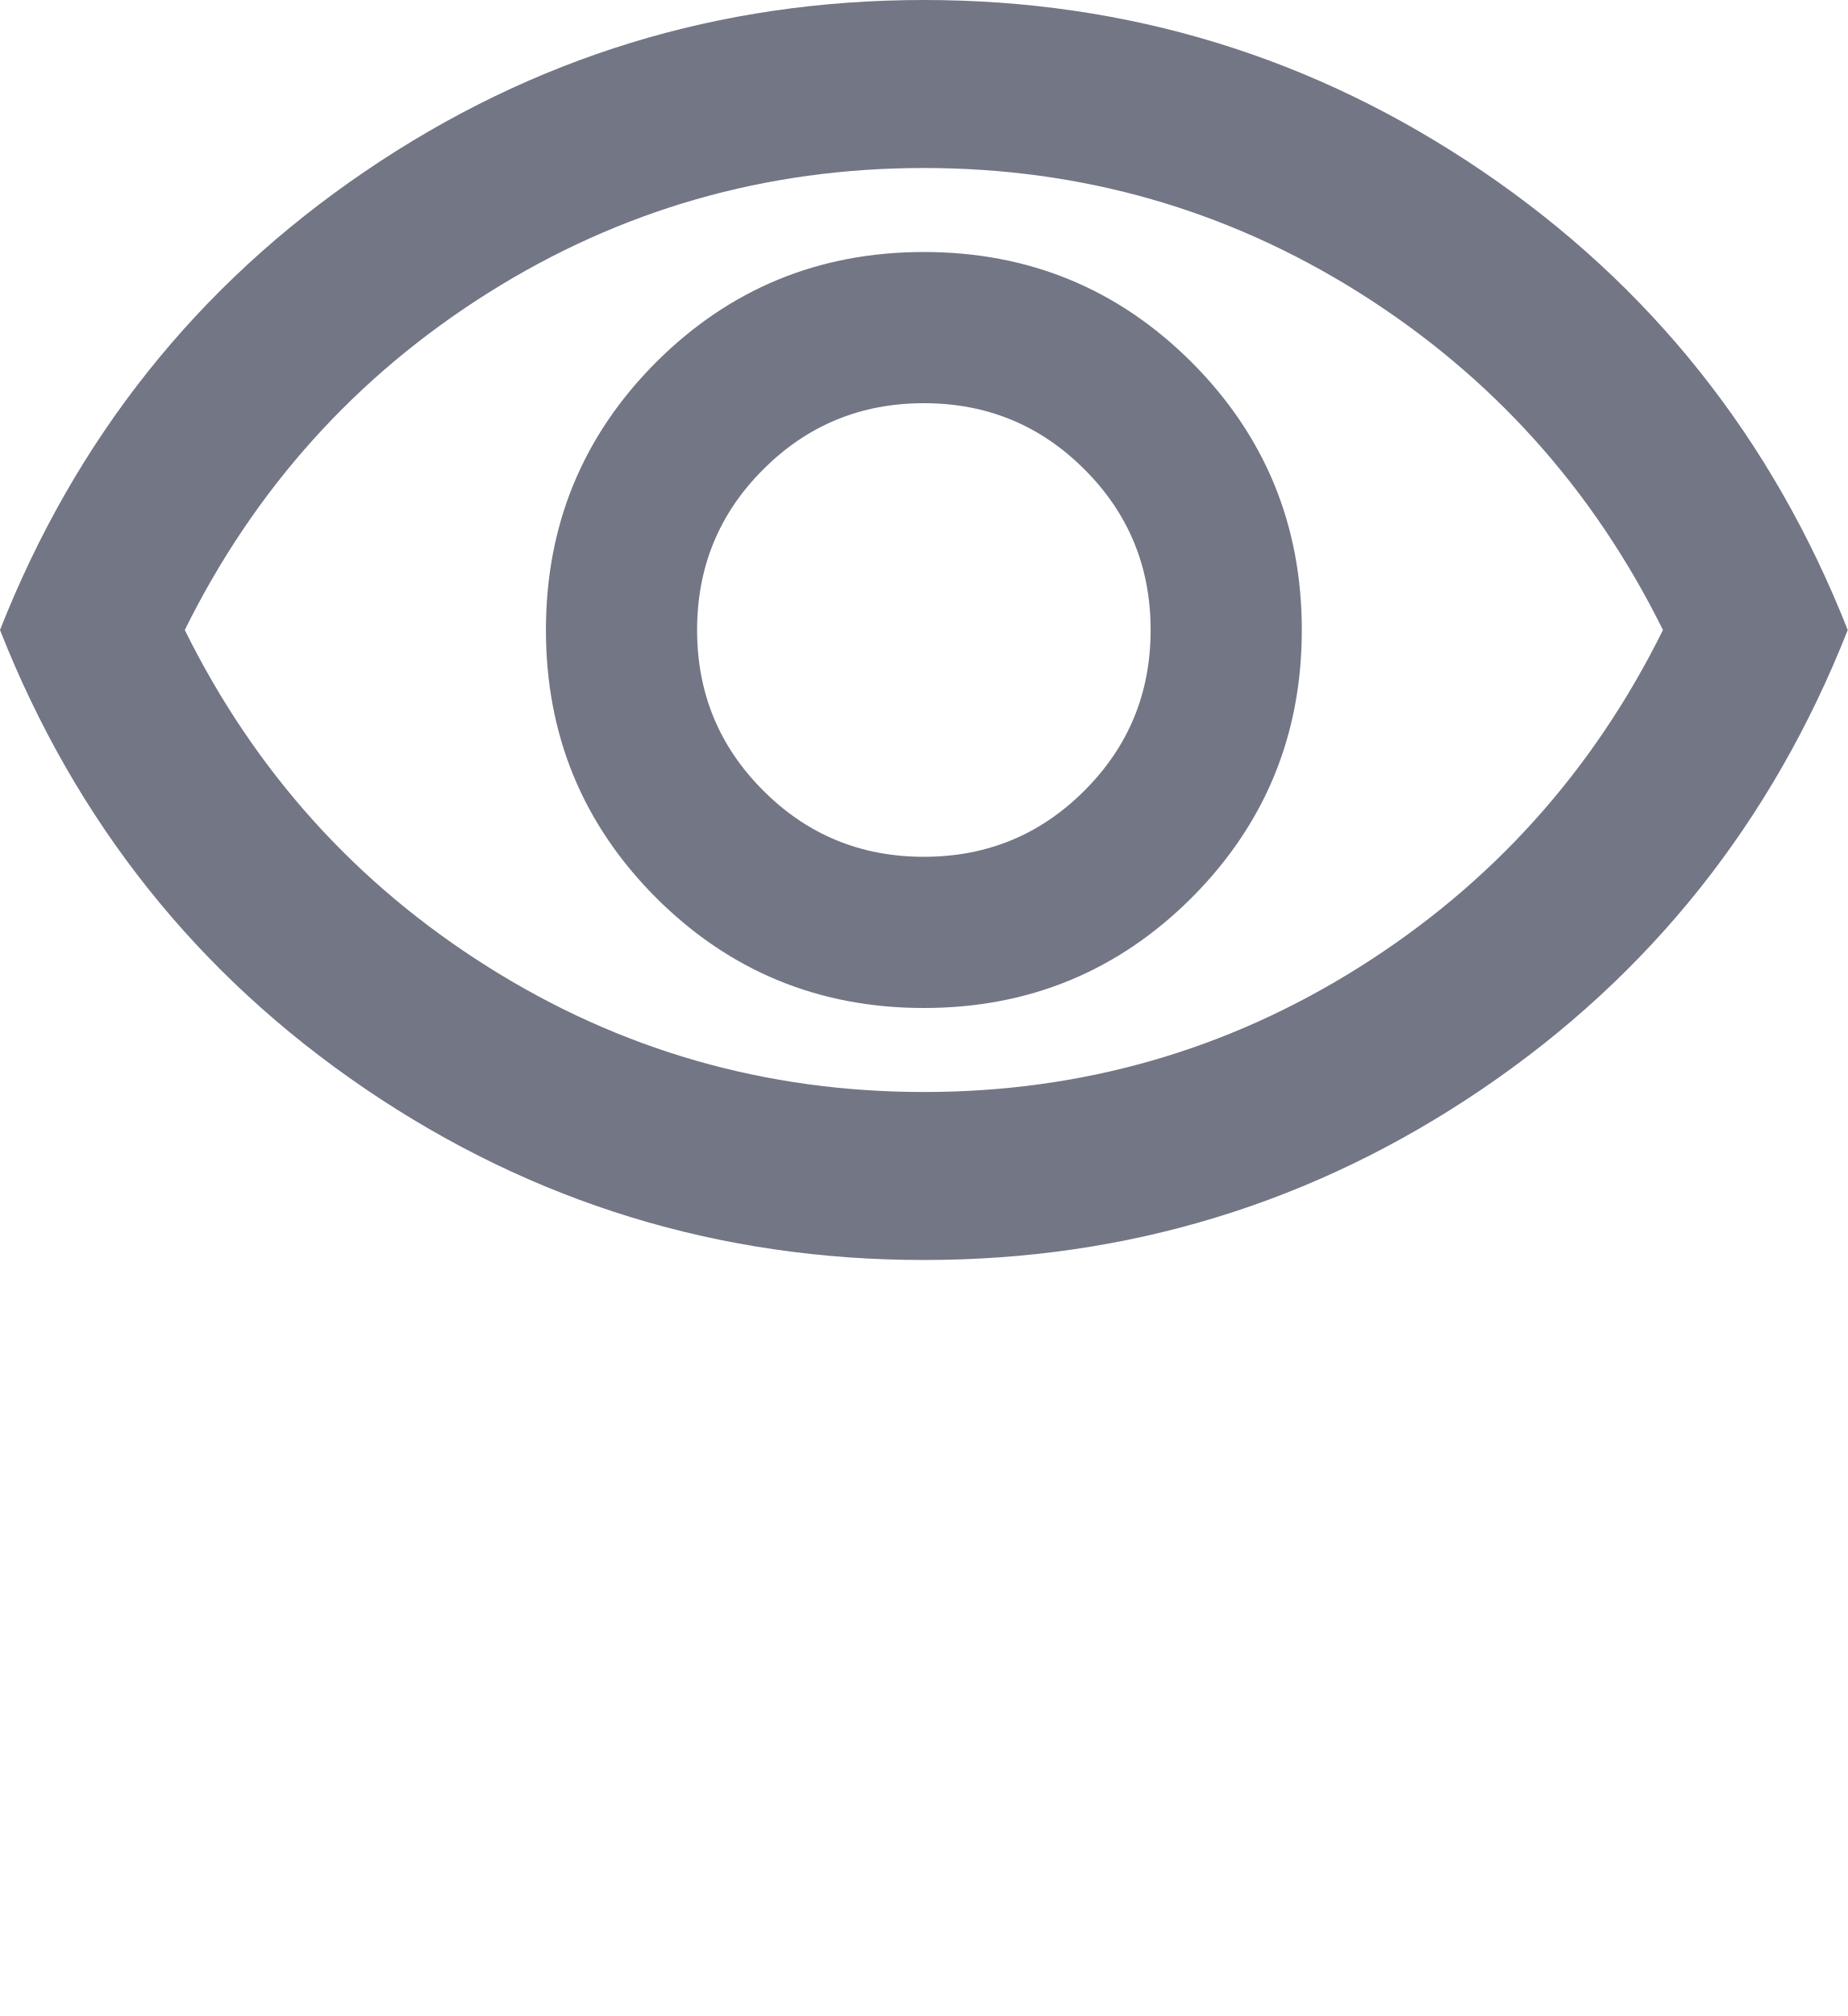
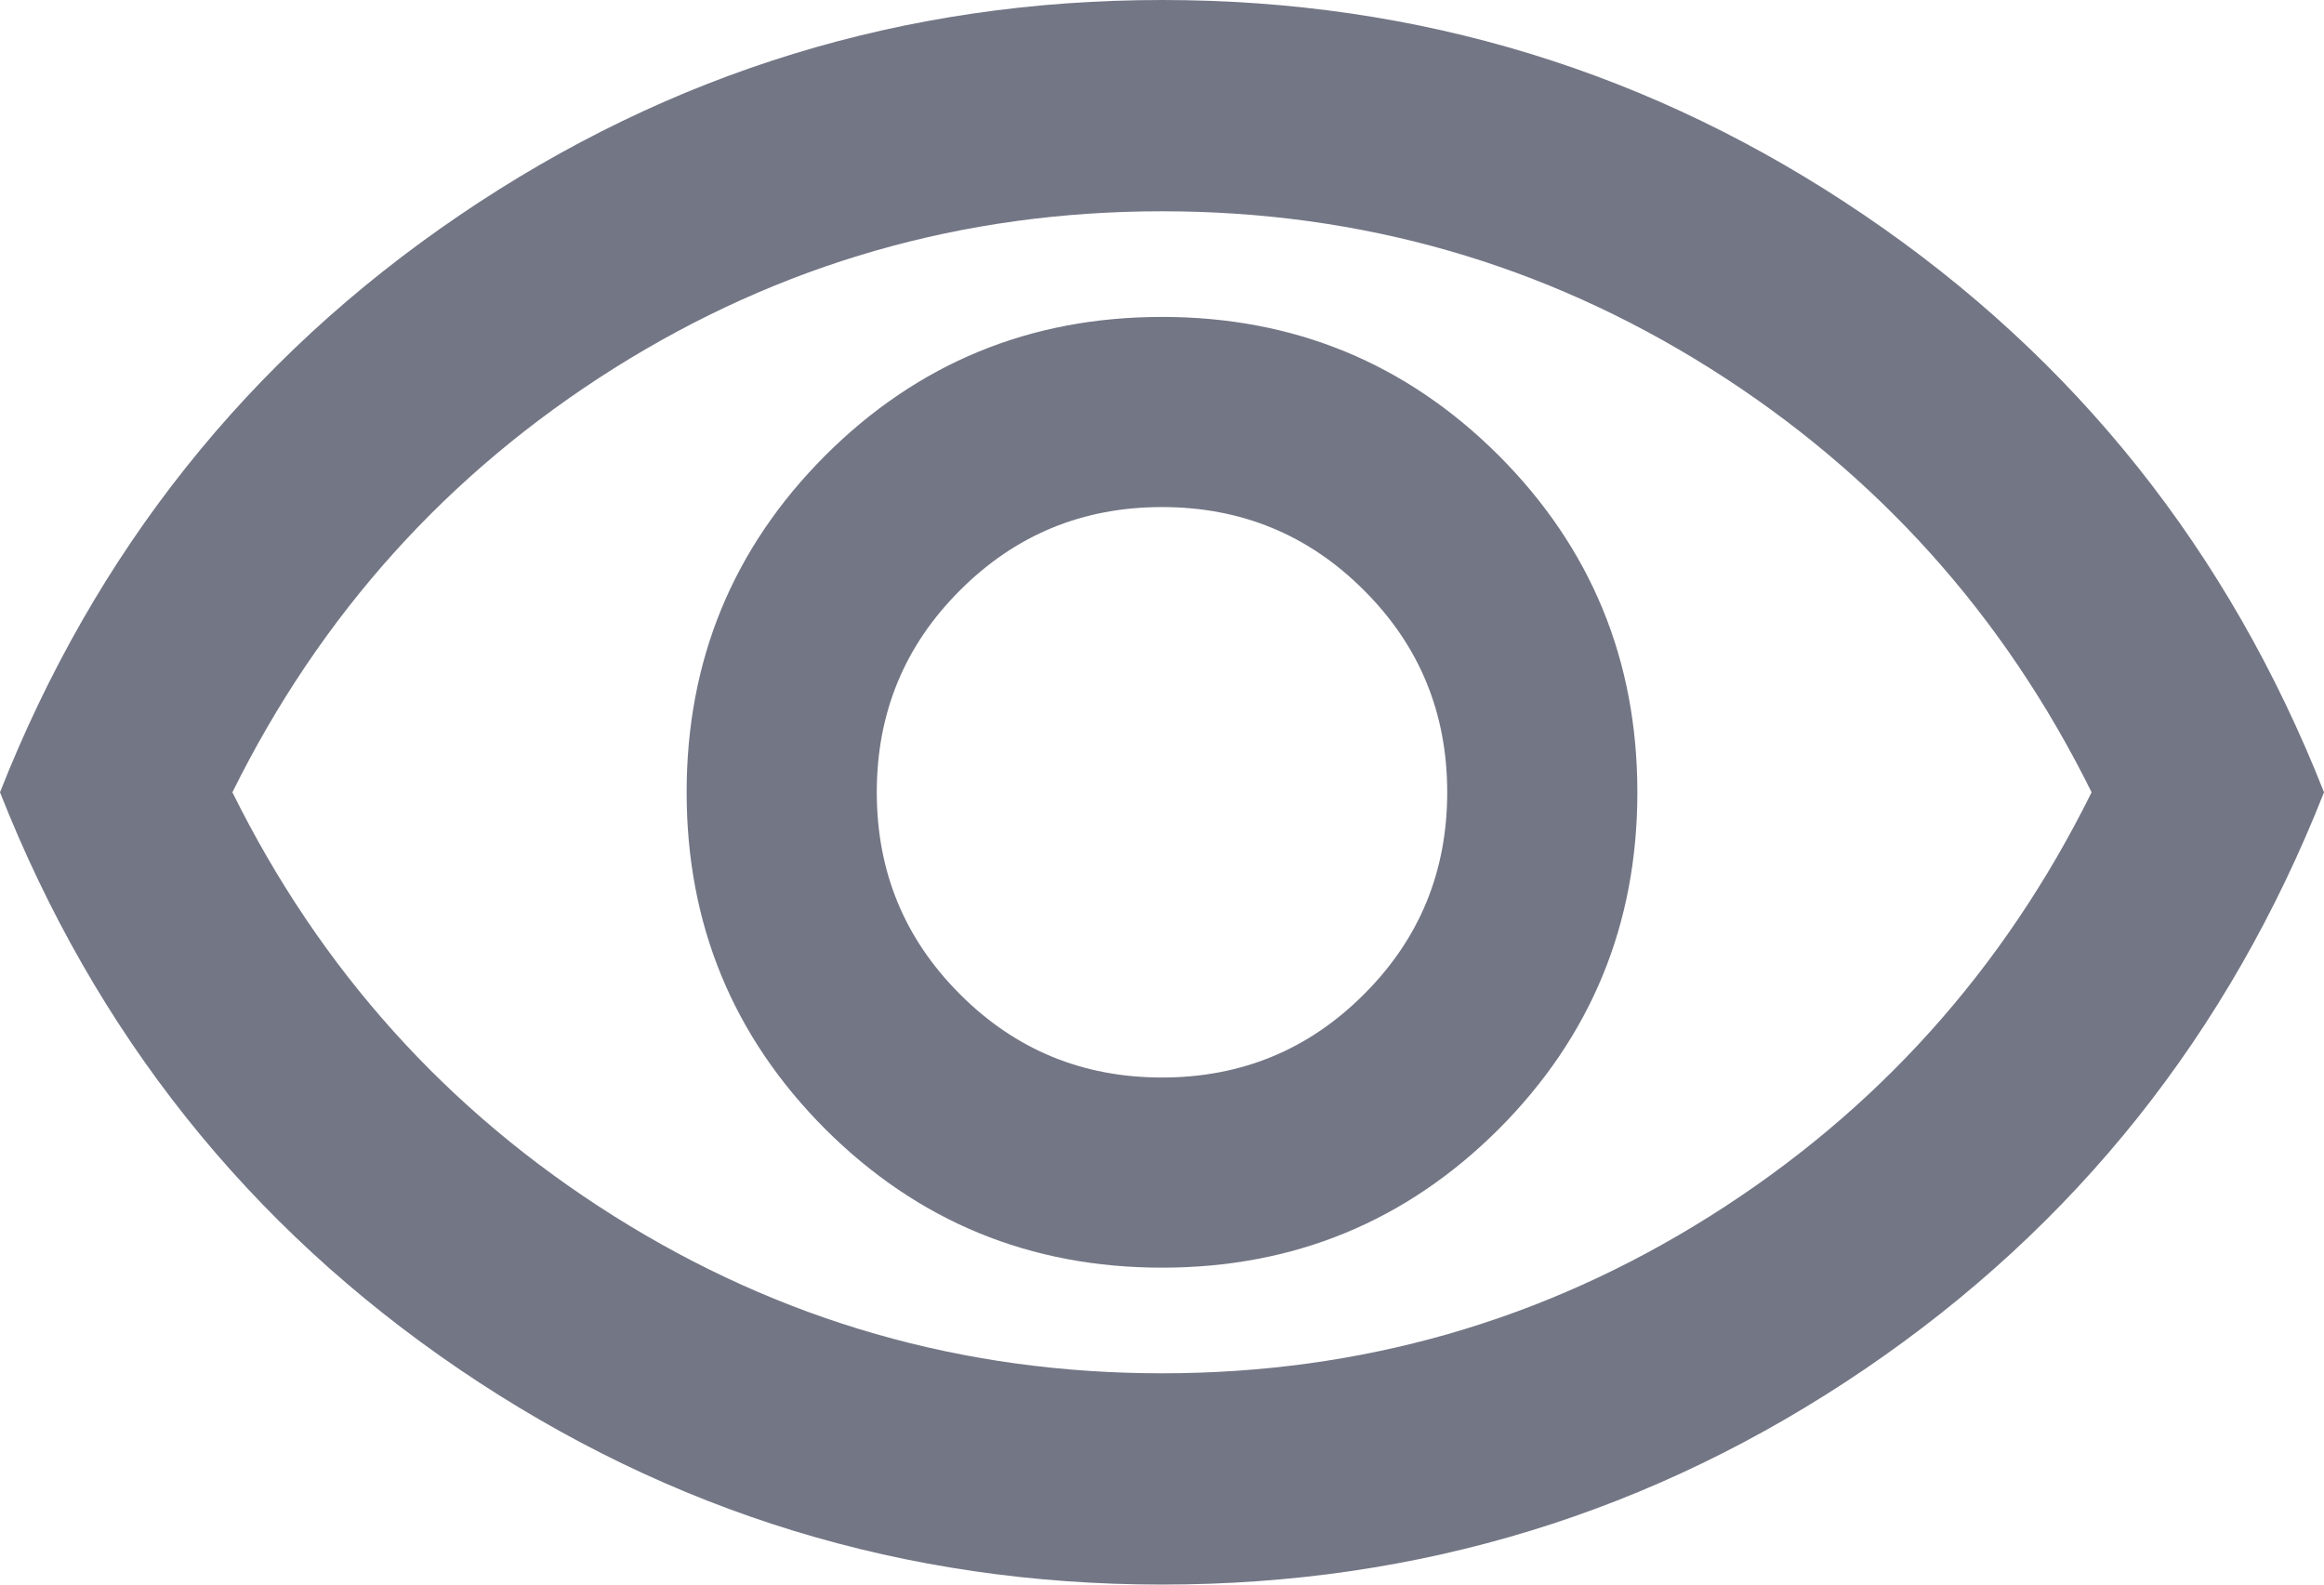
- <svg xmlns="http://www.w3.org/2000/svg" width="22" height="24" viewBox="0 0 22 24" fill="none">
+ <svg xmlns="http://www.w3.org/2000/svg" width="22" height="15" viewBox="0 0 22 15" fill="none">
  <path d="M11 12C12.25 12 13.312 11.562 14.188 10.688C15.062 9.812 15.5 8.75 15.5 7.5C15.5 6.25 15.062 5.188 14.188 4.312C13.312 3.438 12.25 3 11 3C9.75 3 8.688 3.438 7.812 4.312C6.938 5.188 6.5 6.25 6.5 7.5C6.5 8.75 6.938 9.812 7.812 10.688C8.688 11.562 9.75 12 11 12ZM11 10.2C10.25 10.2 9.613 9.938 9.088 9.412C8.562 8.887 8.3 8.25 8.3 7.5C8.3 6.75 8.562 6.112 9.088 5.588C9.613 5.062 10.25 4.8 11 4.8C11.75 4.8 12.387 5.062 12.912 5.588C13.438 6.112 13.7 6.75 13.7 7.5C13.7 8.25 13.438 8.887 12.912 9.412C12.387 9.938 11.75 10.2 11 10.2ZM11 15C8.567 15 6.35 14.321 4.35 12.963C2.35 11.604 0.9 9.783 0 7.5C0.9 5.217 2.35 3.396 4.35 2.038C6.35 0.679 8.567 0 11 0C13.433 0 15.65 0.679 17.65 2.038C19.65 3.396 21.1 5.217 22 7.5C21.1 9.783 19.65 11.604 17.65 12.963C15.65 14.321 13.433 15 11 15ZM11 13C12.883 13 14.613 12.504 16.188 11.512C17.762 10.521 18.967 9.183 19.8 7.5C18.967 5.817 17.762 4.479 16.188 3.487C14.613 2.496 12.883 2 11 2C9.117 2 7.388 2.496 5.812 3.487C4.237 4.479 3.033 5.817 2.2 7.5C3.033 9.183 4.237 10.521 5.812 11.512C7.388 12.504 9.117 13 11 13Z" fill="#737685" />
</svg>
